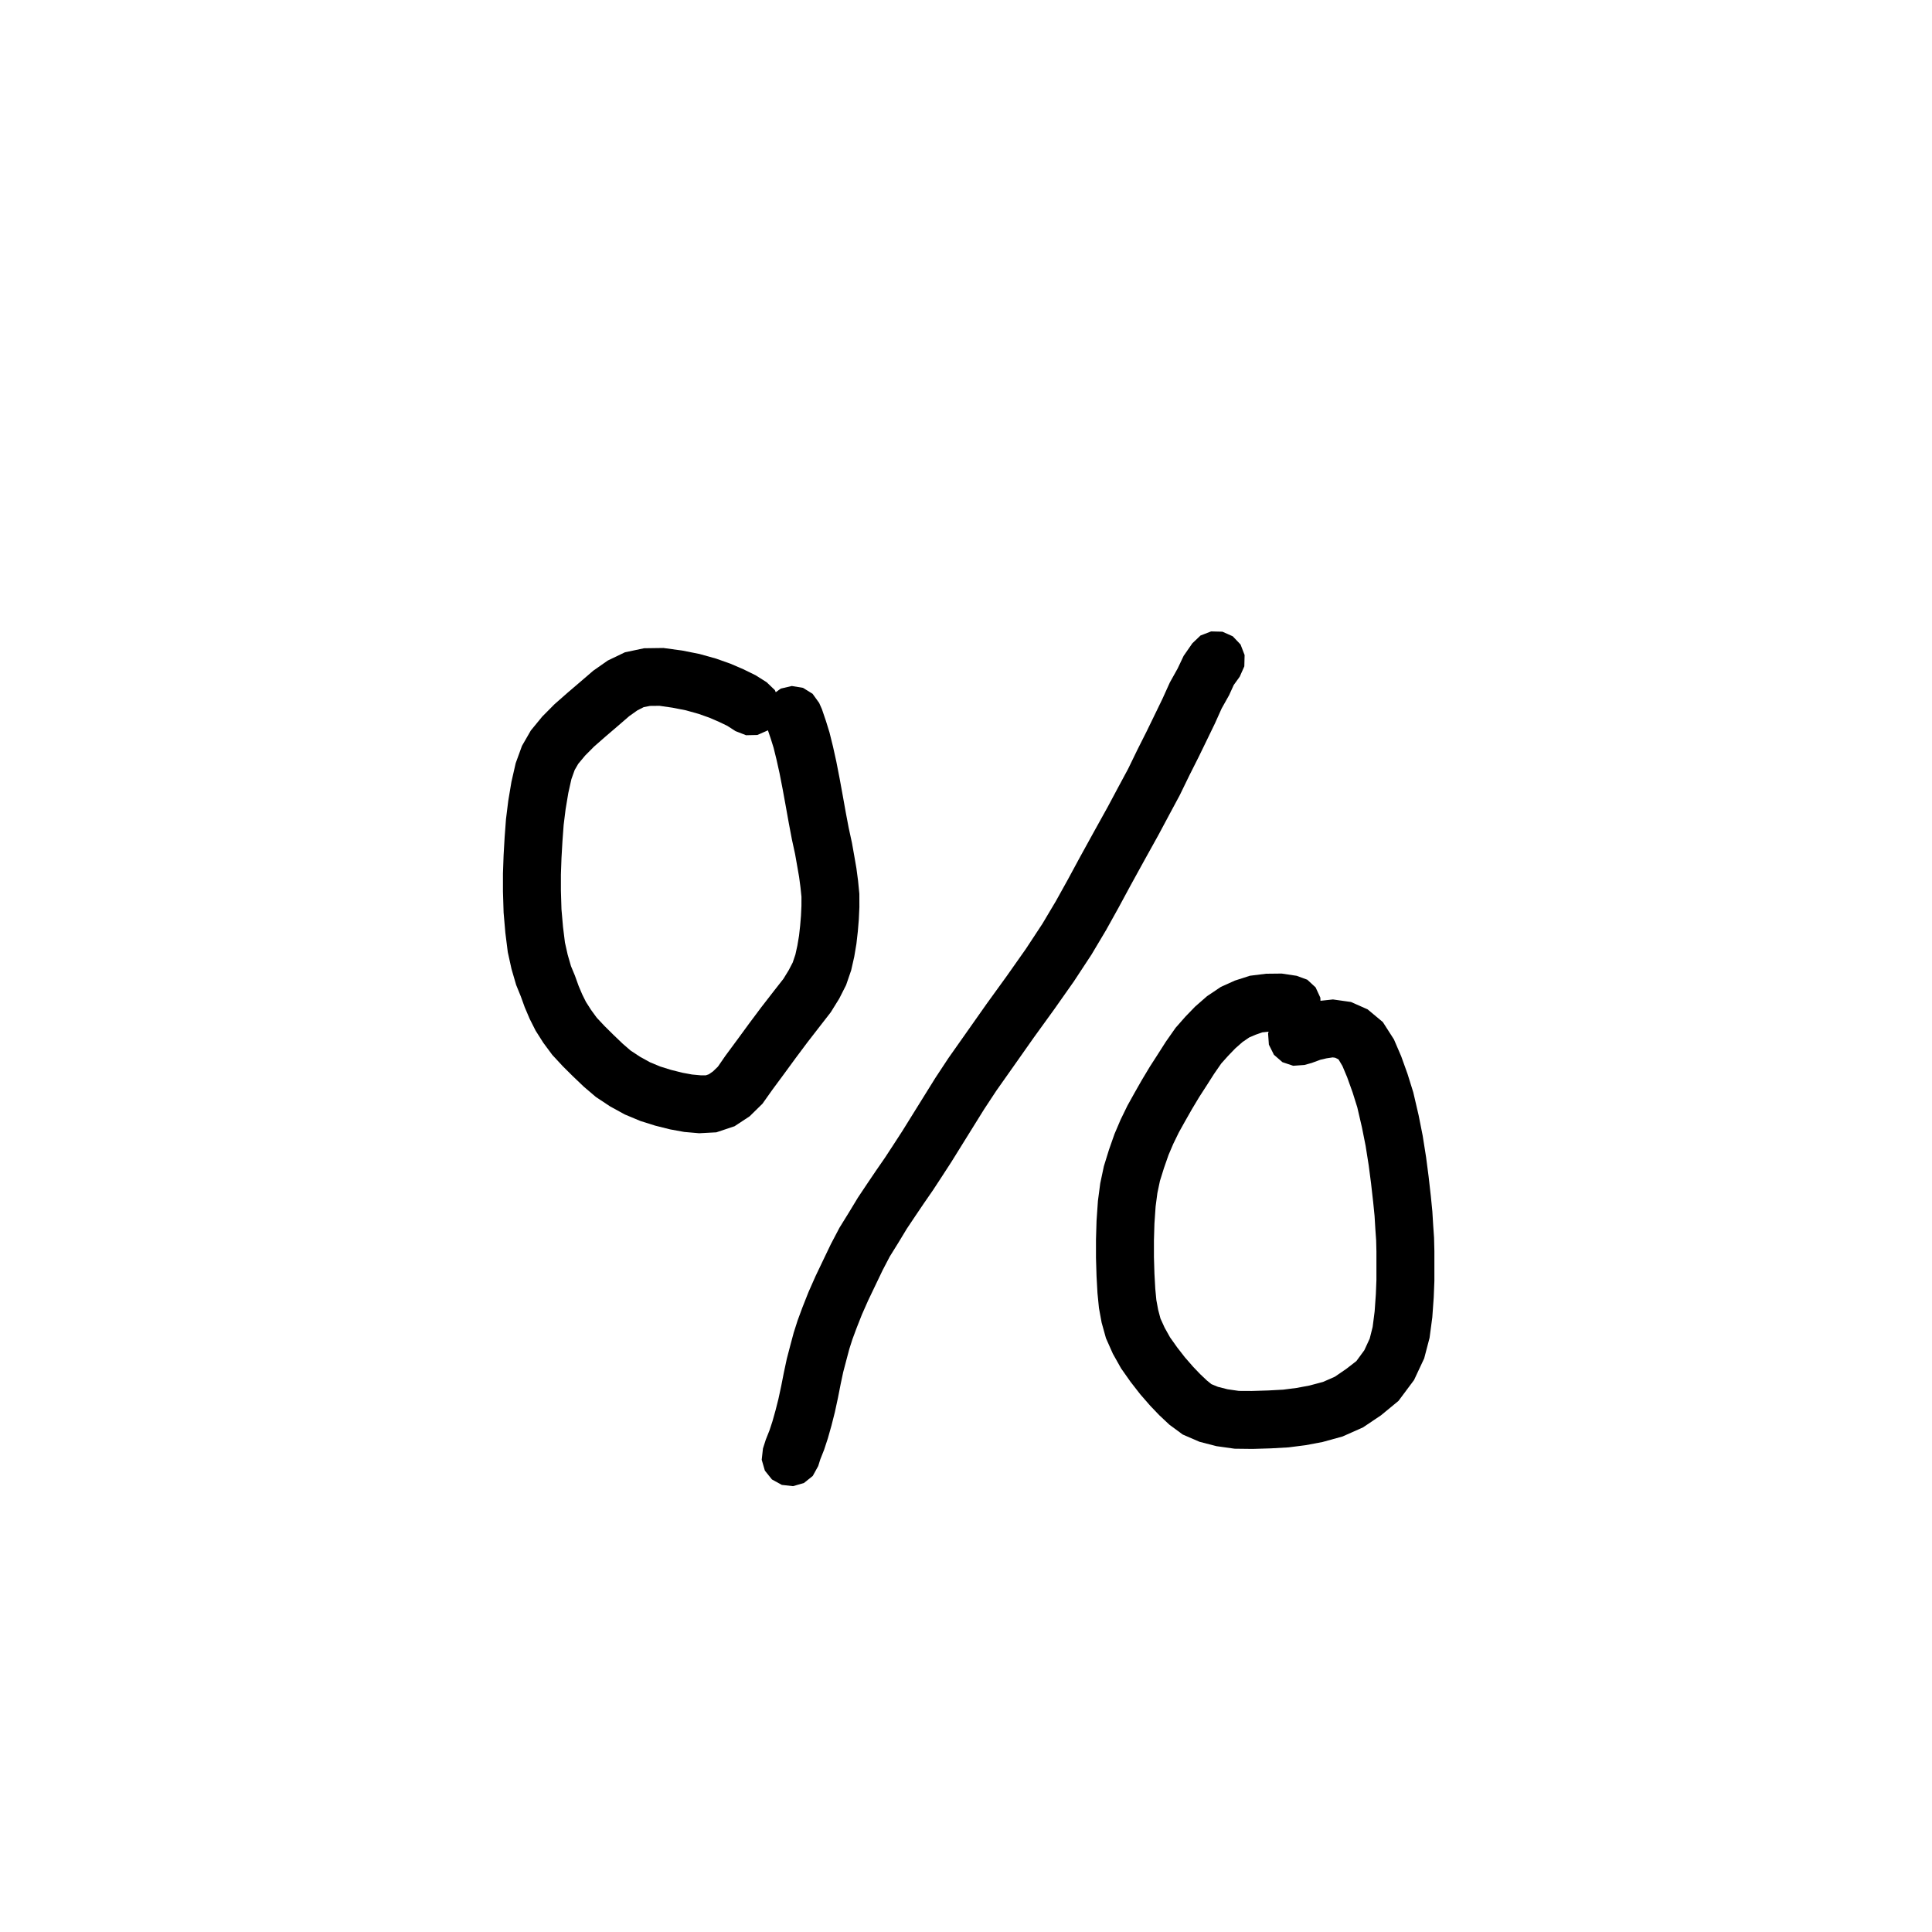
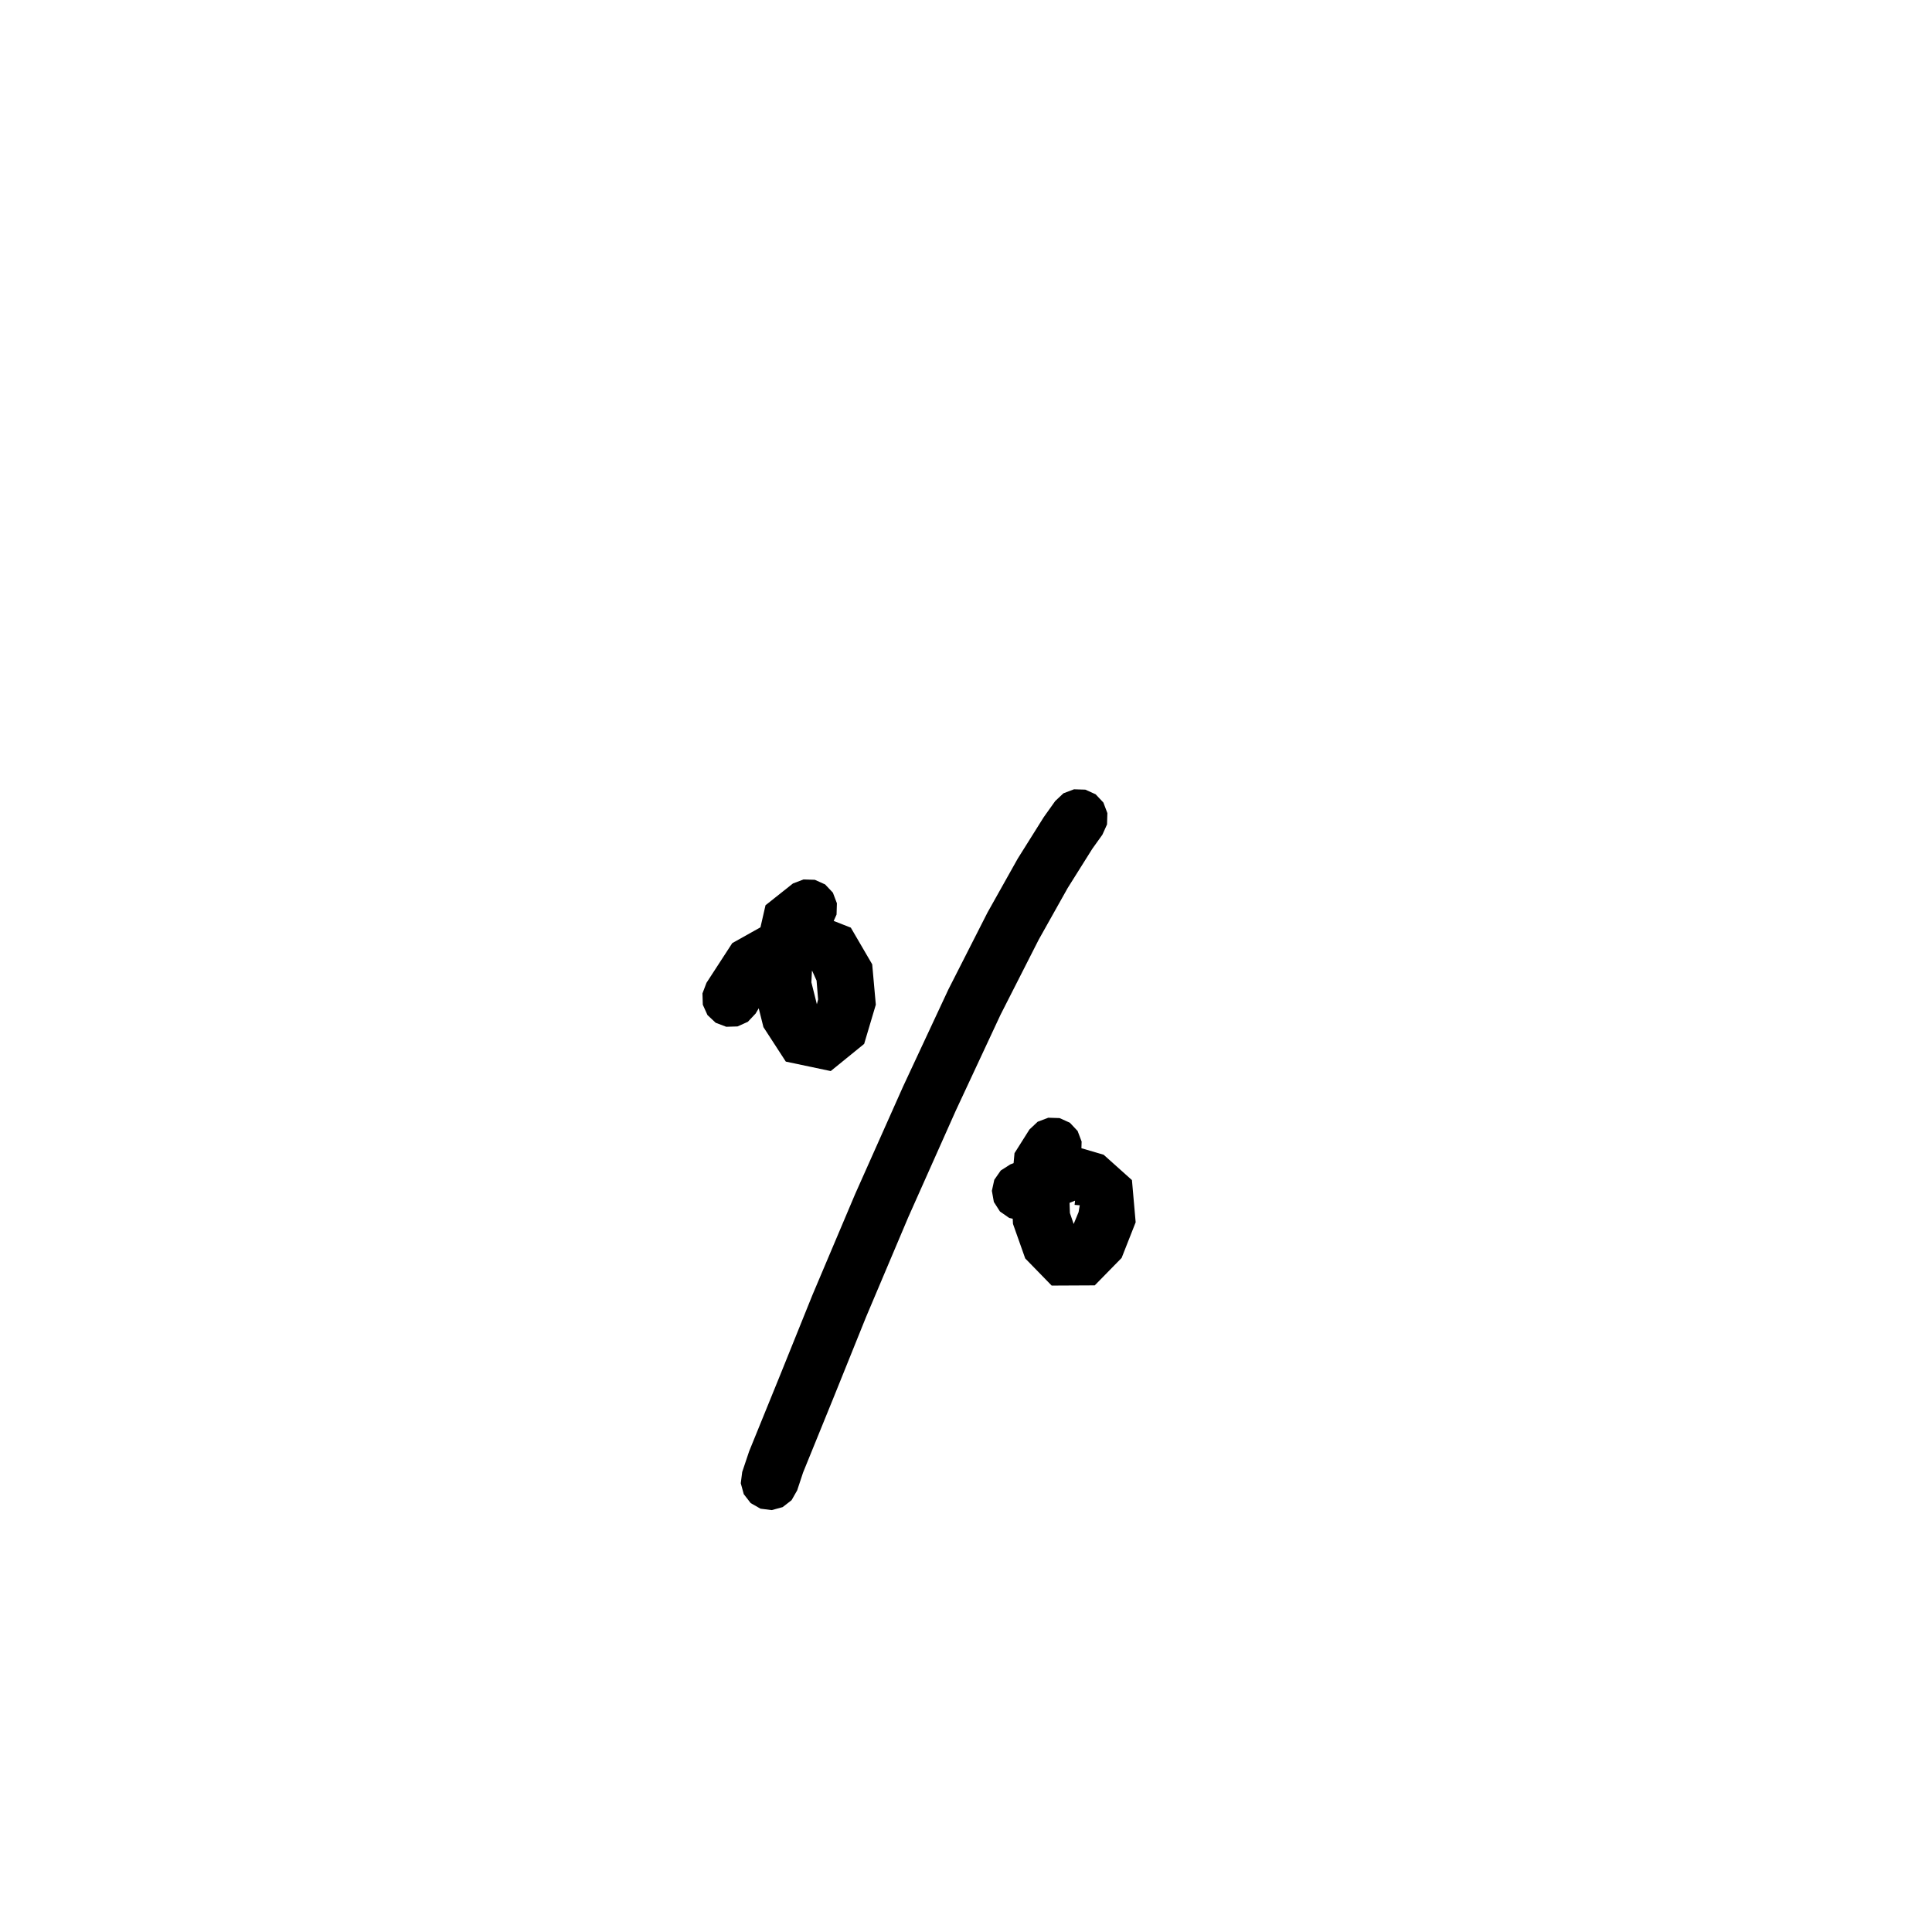
<svg xmlns="http://www.w3.org/2000/svg" viewBox="0 0 300 300" width="300" height="300">
-   <path d="M 119.047 105.939 L 117.336 104.858 L 115.422 103.919 L 113.431 103.062 L 111.195 102.269 L 108.584 101.541 L 105.914 101.013 L 103.01 100.619 L 100.007 100.661 L 97.034 101.291 L 94.369 102.572 L 92.137 104.133 L 90.062 105.916 L 88.13 107.569 L 86.097 109.356 L 84.204 111.265 L 82.426 113.432 L 81.052 115.818 L 80.076 118.505 L 79.415 121.404 L 78.922 124.349 L 78.569 127.197 L 78.357 130.044 L 78.198 132.809 L 78.098 135.65 L 78.098 138.427 L 78.2 141.713 L 78.474 144.87 L 78.851 147.856 L 79.428 150.469 L 80.147 152.938 L 80.876 154.733 L 81.475 156.392 L 82.25 158.214 L 83.177 160.05 L 84.37 161.928 L 85.759 163.804 L 87.396 165.57 L 88.958 167.121 L 90.655 168.741 L 92.52 170.331 L 94.738 171.803 L 97.016 173.052 L 99.431 174.062 L 101.736 174.788 L 104.067 175.371 L 106.254 175.769 L 108.567 175.97 L 111.229 175.828 L 114.057 174.884 L 116.405 173.338 L 118.395 171.385 L 119.952 169.19 L 121.742 166.768 L 123.58 164.255 L 125.378 161.851 L 127.243 159.445 L 129.004 157.177 L 130.315 155.065 L 131.385 152.953 L 132.169 150.668 L 132.646 148.565 L 132.986 146.546 L 133.205 144.61 L 133.356 142.784 L 133.445 140.874 L 133.44 138.796 L 133.239 136.754 L 132.983 134.821 L 132.651 132.908 L 132.292 130.884 L 131.785 128.549 L 131.332 126.163 L 130.866 123.56 L 130.368 120.837 L 129.861 118.244 L 129.346 115.922 L 128.802 113.729 L 128.254 111.961 L 127.63 110.125 L 127.202 109.157 L 126.177 107.731 L 124.685 106.806 L 122.952 106.522 L 121.243 106.923 L 119.817 107.948 L 118.892 109.44 L 118.608 111.173 L 119.009 112.882 L 119.196 113.266 L 119.696 114.746 L 120.125 116.118 L 120.582 117.973 L 121.049 120.075 L 121.524 122.508 L 122.009 125.162 L 122.481 127.795 L 122.965 130.343 L 123.465 132.641 L 123.786 134.463 L 124.087 136.186 L 124.3 137.796 L 124.451 139.25 L 124.447 140.667 L 124.375 142.204 L 124.248 143.732 L 124.074 145.291 L 123.814 146.835 L 123.509 148.221 L 123.096 149.447 L 122.481 150.635 L 121.654 151.984 L 120.136 153.923 L 118.217 156.399 L 116.344 158.904 L 114.491 161.438 L 112.656 163.921 L 111.478 165.627 L 110.715 166.365 L 110.079 166.81 L 109.596 166.977 L 108.802 166.973 L 107.463 166.85 L 105.988 166.579 L 104.172 166.124 L 102.524 165.61 L 100.922 164.944 L 99.393 164.1 L 97.924 163.134 L 96.704 162.077 L 95.236 160.671 L 93.859 159.307 L 92.673 158.042 L 91.79 156.834 L 90.992 155.586 L 90.417 154.434 L 89.853 153.106 L 89.274 151.497 L 88.662 150.023 L 88.148 148.243 L 87.724 146.354 L 87.424 143.928 L 87.185 141.19 L 87.097 138.279 L 87.097 135.811 L 87.188 133.224 L 87.337 130.635 L 87.525 128.083 L 87.828 125.649 L 88.248 123.13 L 88.727 120.986 L 89.235 119.565 L 89.788 118.609 L 90.869 117.313 L 92.253 115.922 L 94.024 114.37 L 95.926 112.743 L 97.702 111.206 L 98.963 110.311 L 99.952 109.805 L 100.939 109.613 L 102.41 109.599 L 104.428 109.889 L 106.502 110.297 L 108.499 110.856 L 110.152 111.443 L 111.675 112.102 L 112.942 112.712 L 114.211 113.529 L 115.847 114.166 L 117.602 114.128 L 119.21 113.421 L 120.424 112.153 L 121.06 110.516 L 121.022 108.761 L 120.315 107.154 Z" fill="black" fill-rule="nonzero" />
-   <path d="M 185.15 99.888 L 183.794 101.842 L 182.861 103.809 L 181.653 105.975 L 180.509 108.504 L 179.365 110.864 L 178.058 113.552 L 176.613 116.424 L 175.174 119.387 L 173.673 122.177 L 171.997 125.315 L 169.831 129.219 L 167.647 133.188 L 165.782 136.639 L 163.961 139.918 L 161.863 143.444 L 159.302 147.337 L 156.337 151.548 L 153.193 155.894 L 150.156 160.207 L 147.287 164.278 L 145.235 167.389 L 143.499 170.182 L 141.795 172.922 L 140.113 175.628 L 138.641 177.898 L 137.419 179.765 L 136.038 181.764 L 134.671 183.786 L 133.216 185.966 L 131.852 188.218 L 130.354 190.64 L 129.015 193.19 L 127.801 195.722 L 126.641 198.15 L 125.54 200.637 L 124.59 203.041 L 123.857 205.027 L 123.242 206.952 L 122.72 208.904 L 122.179 210.971 L 121.717 213.132 L 121.3 215.251 L 120.873 217.231 L 120.421 219.013 L 119.943 220.714 L 119.497 222.075 L 118.913 223.546 L 118.472 224.925 L 118.278 226.67 L 118.767 228.356 L 119.863 229.727 L 121.401 230.575 L 123.146 230.769 L 124.833 230.28 L 126.204 229.184 L 127.051 227.646 L 127.378 226.602 L 127.962 225.132 L 128.556 223.324 L 129.116 221.337 L 129.637 219.28 L 130.114 217.07 L 130.534 214.938 L 130.935 213.049 L 131.421 211.205 L 131.88 209.476 L 132.363 207.966 L 132.993 206.264 L 133.84 204.117 L 134.815 201.915 L 135.919 199.607 L 137.062 197.221 L 138.167 195.107 L 139.526 192.921 L 140.811 190.795 L 142.141 188.806 L 143.469 186.842 L 144.885 184.791 L 146.182 182.81 L 147.715 180.447 L 149.439 177.673 L 151.142 174.933 L 152.812 172.247 L 154.71 169.366 L 157.513 165.391 L 160.518 161.123 L 163.662 156.777 L 166.739 152.407 L 169.485 148.231 L 171.759 144.412 L 173.675 140.964 L 175.548 137.498 L 177.708 133.571 L 179.897 129.626 L 181.605 126.428 L 183.188 123.483 L 184.681 120.412 L 186.124 117.545 L 187.462 114.794 L 188.661 112.317 L 189.699 110.008 L 190.857 107.941 L 191.578 106.359 L 192.506 105.073 L 193.218 103.468 L 193.262 101.713 L 192.631 100.075 L 191.421 98.803 L 189.816 98.09 L 188.061 98.046 L 186.422 98.677 Z" fill="black" fill-rule="nonzero" />
-   <path d="M 201.349 151.524 L 199.031 151.174 L 196.593 151.201 L 194.092 151.513 L 191.759 152.262 L 189.585 153.239 L 187.426 154.69 L 185.586 156.297 L 184.081 157.854 L 182.547 159.595 L 181.044 161.739 L 179.819 163.659 L 178.57 165.597 L 177.323 167.672 L 176.187 169.668 L 175.067 171.685 L 174.006 173.864 L 173.06 176.083 L 172.202 178.528 L 171.407 181.097 L 170.845 183.751 L 170.486 186.468 L 170.271 189.557 L 170.184 192.474 L 170.184 195.324 L 170.269 198.161 L 170.416 200.801 L 170.644 203.107 L 171.059 205.369 L 171.733 207.795 L 172.807 210.212 L 174.078 212.474 L 175.554 214.572 L 177.042 216.485 L 178.604 218.28 L 180.027 219.768 L 181.596 221.236 L 183.651 222.751 L 186.259 223.88 L 188.897 224.56 L 191.714 224.955 L 194.496 224.988 L 197.325 224.902 L 200.08 224.747 L 202.741 224.407 L 205.366 223.913 L 208.464 223.06 L 211.652 221.642 L 214.437 219.771 L 217.158 217.529 L 219.572 214.292 L 221.144 210.936 L 221.982 207.742 L 222.408 204.544 L 222.629 201.455 L 222.73 198.919 L 222.73 196.58 L 222.73 194.261 L 222.679 192.19 L 222.547 190.29 L 222.414 188.101 L 222.179 185.736 L 221.831 182.669 L 221.441 179.681 L 220.914 176.351 L 220.282 173.174 L 219.455 169.625 L 218.564 166.766 L 217.578 164.021 L 216.448 161.395 L 214.727 158.707 L 212.36 156.731 L 209.775 155.587 L 206.979 155.194 L 204.484 155.462 L 202.474 155.927 L 200.867 156.507 L 200.186 156.686 L 198.615 157.47 L 197.463 158.796 L 196.907 160.461 L 197.03 162.212 L 197.814 163.784 L 199.139 164.935 L 200.805 165.492 L 202.556 165.368 L 203.687 165.053 L 205.042 164.553 L 205.999 164.333 L 206.932 164.194 L 207.307 164.242 L 207.634 164.391 L 207.854 164.517 L 208.456 165.534 L 209.193 167.292 L 210.032 169.63 L 210.761 171.952 L 211.486 175.079 L 212.053 177.927 L 212.534 180.972 L 212.897 183.757 L 213.23 186.697 L 213.443 188.824 L 213.566 190.874 L 213.689 192.61 L 213.731 194.36 L 213.73 196.58 L 213.731 198.734 L 213.643 200.943 L 213.453 203.643 L 213.143 206.05 L 212.687 207.858 L 211.856 209.658 L 210.621 211.343 L 209.084 212.536 L 207.284 213.773 L 205.447 214.581 L 203.33 215.146 L 201.341 215.517 L 199.268 215.784 L 196.942 215.91 L 194.388 215.989 L 192.373 215.979 L 190.628 215.729 L 189.123 215.348 L 188.101 214.928 L 187.408 214.364 L 186.364 213.377 L 185.265 212.227 L 183.992 210.767 L 182.785 209.214 L 181.685 207.664 L 180.844 206.162 L 180.198 204.739 L 179.833 203.362 L 179.558 201.868 L 179.392 200.133 L 179.261 197.781 L 179.183 195.189 L 179.183 192.609 L 179.26 190.006 L 179.443 187.344 L 179.717 185.263 L 180.115 183.373 L 180.748 181.351 L 181.456 179.325 L 182.192 177.603 L 183.049 175.842 L 184.03 174.083 L 185.092 172.216 L 186.211 170.351 L 187.395 168.516 L 188.528 166.738 L 189.641 165.133 L 190.691 163.962 L 191.791 162.816 L 192.928 161.812 L 193.981 161.092 L 194.987 160.663 L 196.017 160.304 L 197.202 160.18 L 198.365 160.149 L 199.948 160.414 L 201.703 160.344 L 203.296 159.607 L 204.487 158.317 L 205.094 156.669 L 205.023 154.915 L 204.287 153.321 L 202.997 152.13 Z" fill="black" fill-rule="nonzero" />
+   <path d="M 123.131 137.184 L 118.869 140.566 L 117.253 147.624 L 117.04 153.466 L 118.544 159.488 L 122.021 164.846 L 128.994 166.315 L 134.185 162.097 L 135.997 156.007 L 135.434 149.736 L 132.113 144.043 L 125.634 141.502 L 119.762 143.056 L 113.708 146.445 L 109.7 152.615 L 109.077 154.257 L 109.131 156.012 L 109.852 157.613 L 111.131 158.816 L 112.772 159.438 L 114.527 159.385 L 116.128 158.664 L 117.332 157.385 L 119.99 152.889 L 123.269 151.344 L 125.397 150.498 L 126.119 150.757 L 126.797 152.264 L 127.034 155.193 L 126.446 157.503 L 126.437 157.685 L 127.81 157.954 L 126.887 156.112 L 125.991 152.534 L 126.179 148.776 L 126.829 144.767 L 127.901 144.816 L 129.179 143.613 L 129.9 142.012 L 129.954 140.257 L 129.332 138.615 L 128.128 137.336 L 126.527 136.615 L 124.772 136.562 Z" fill="black" fill-rule="nonzero" />
+   <path d="M 163.854 124.384 L 162.078 126.878 L 158.04 133.314 L 153.34 141.693 L 147.267 153.636 L 140.221 168.734 L 132.789 185.406 L 126.158 201.078 L 121.145 213.511 L 116.326 225.358 L 115.247 228.577 L 115.027 230.319 L 115.491 232.012 L 116.567 233.4 L 118.093 234.269 L 119.835 234.489 L 121.528 234.025 L 122.915 232.948 L 123.785 231.423 L 124.705 228.642 L 129.487 216.889 L 134.473 204.522 L 141.042 188.994 L 148.411 172.466 L 155.364 157.564 L 161.292 145.907 L 165.792 137.886 L 169.62 131.789 L 171.177 129.616 L 171.9 128.015 L 171.954 126.26 L 171.333 124.618 L 170.131 123.338 L 168.531 122.616 L 166.776 122.561 L 165.133 123.182 Z" fill="black" fill-rule="nonzero" />
+   <path d="M 159.854 175.384 L 157.532 179.064 L 157.016 184.732 L 157.295 190.042 L 159.194 195.406 L 163.303 199.625 L 169.992 199.592 L 174.164 195.332 L 176.345 189.795 L 175.768 183.244 L 171.368 179.305 L 165.429 177.564 L 156.876 180.809 L 155.397 181.756 L 154.393 183.196 L 154.017 184.911 L 154.325 186.64 L 155.272 188.119 L 156.712 189.123 L 158.427 189.499 L 160.155 189.191 L 166.936 186.436 L 166.863 187.095 L 167.663 187.156 L 167.486 188.205 L 166.467 190.668 L 165.84 191.608 L 167.328 191.575 L 167.038 190.994 L 166.136 188.358 L 166.015 184.868 L 166.166 181.603 L 167.177 180.616 L 167.9 179.015 L 167.954 177.26 L 167.333 175.618 L 166.131 174.338 L 164.531 173.616 L 162.776 173.561 L 161.133 174.182 Z" fill="black" fill-rule="nonzero" />
</svg>
